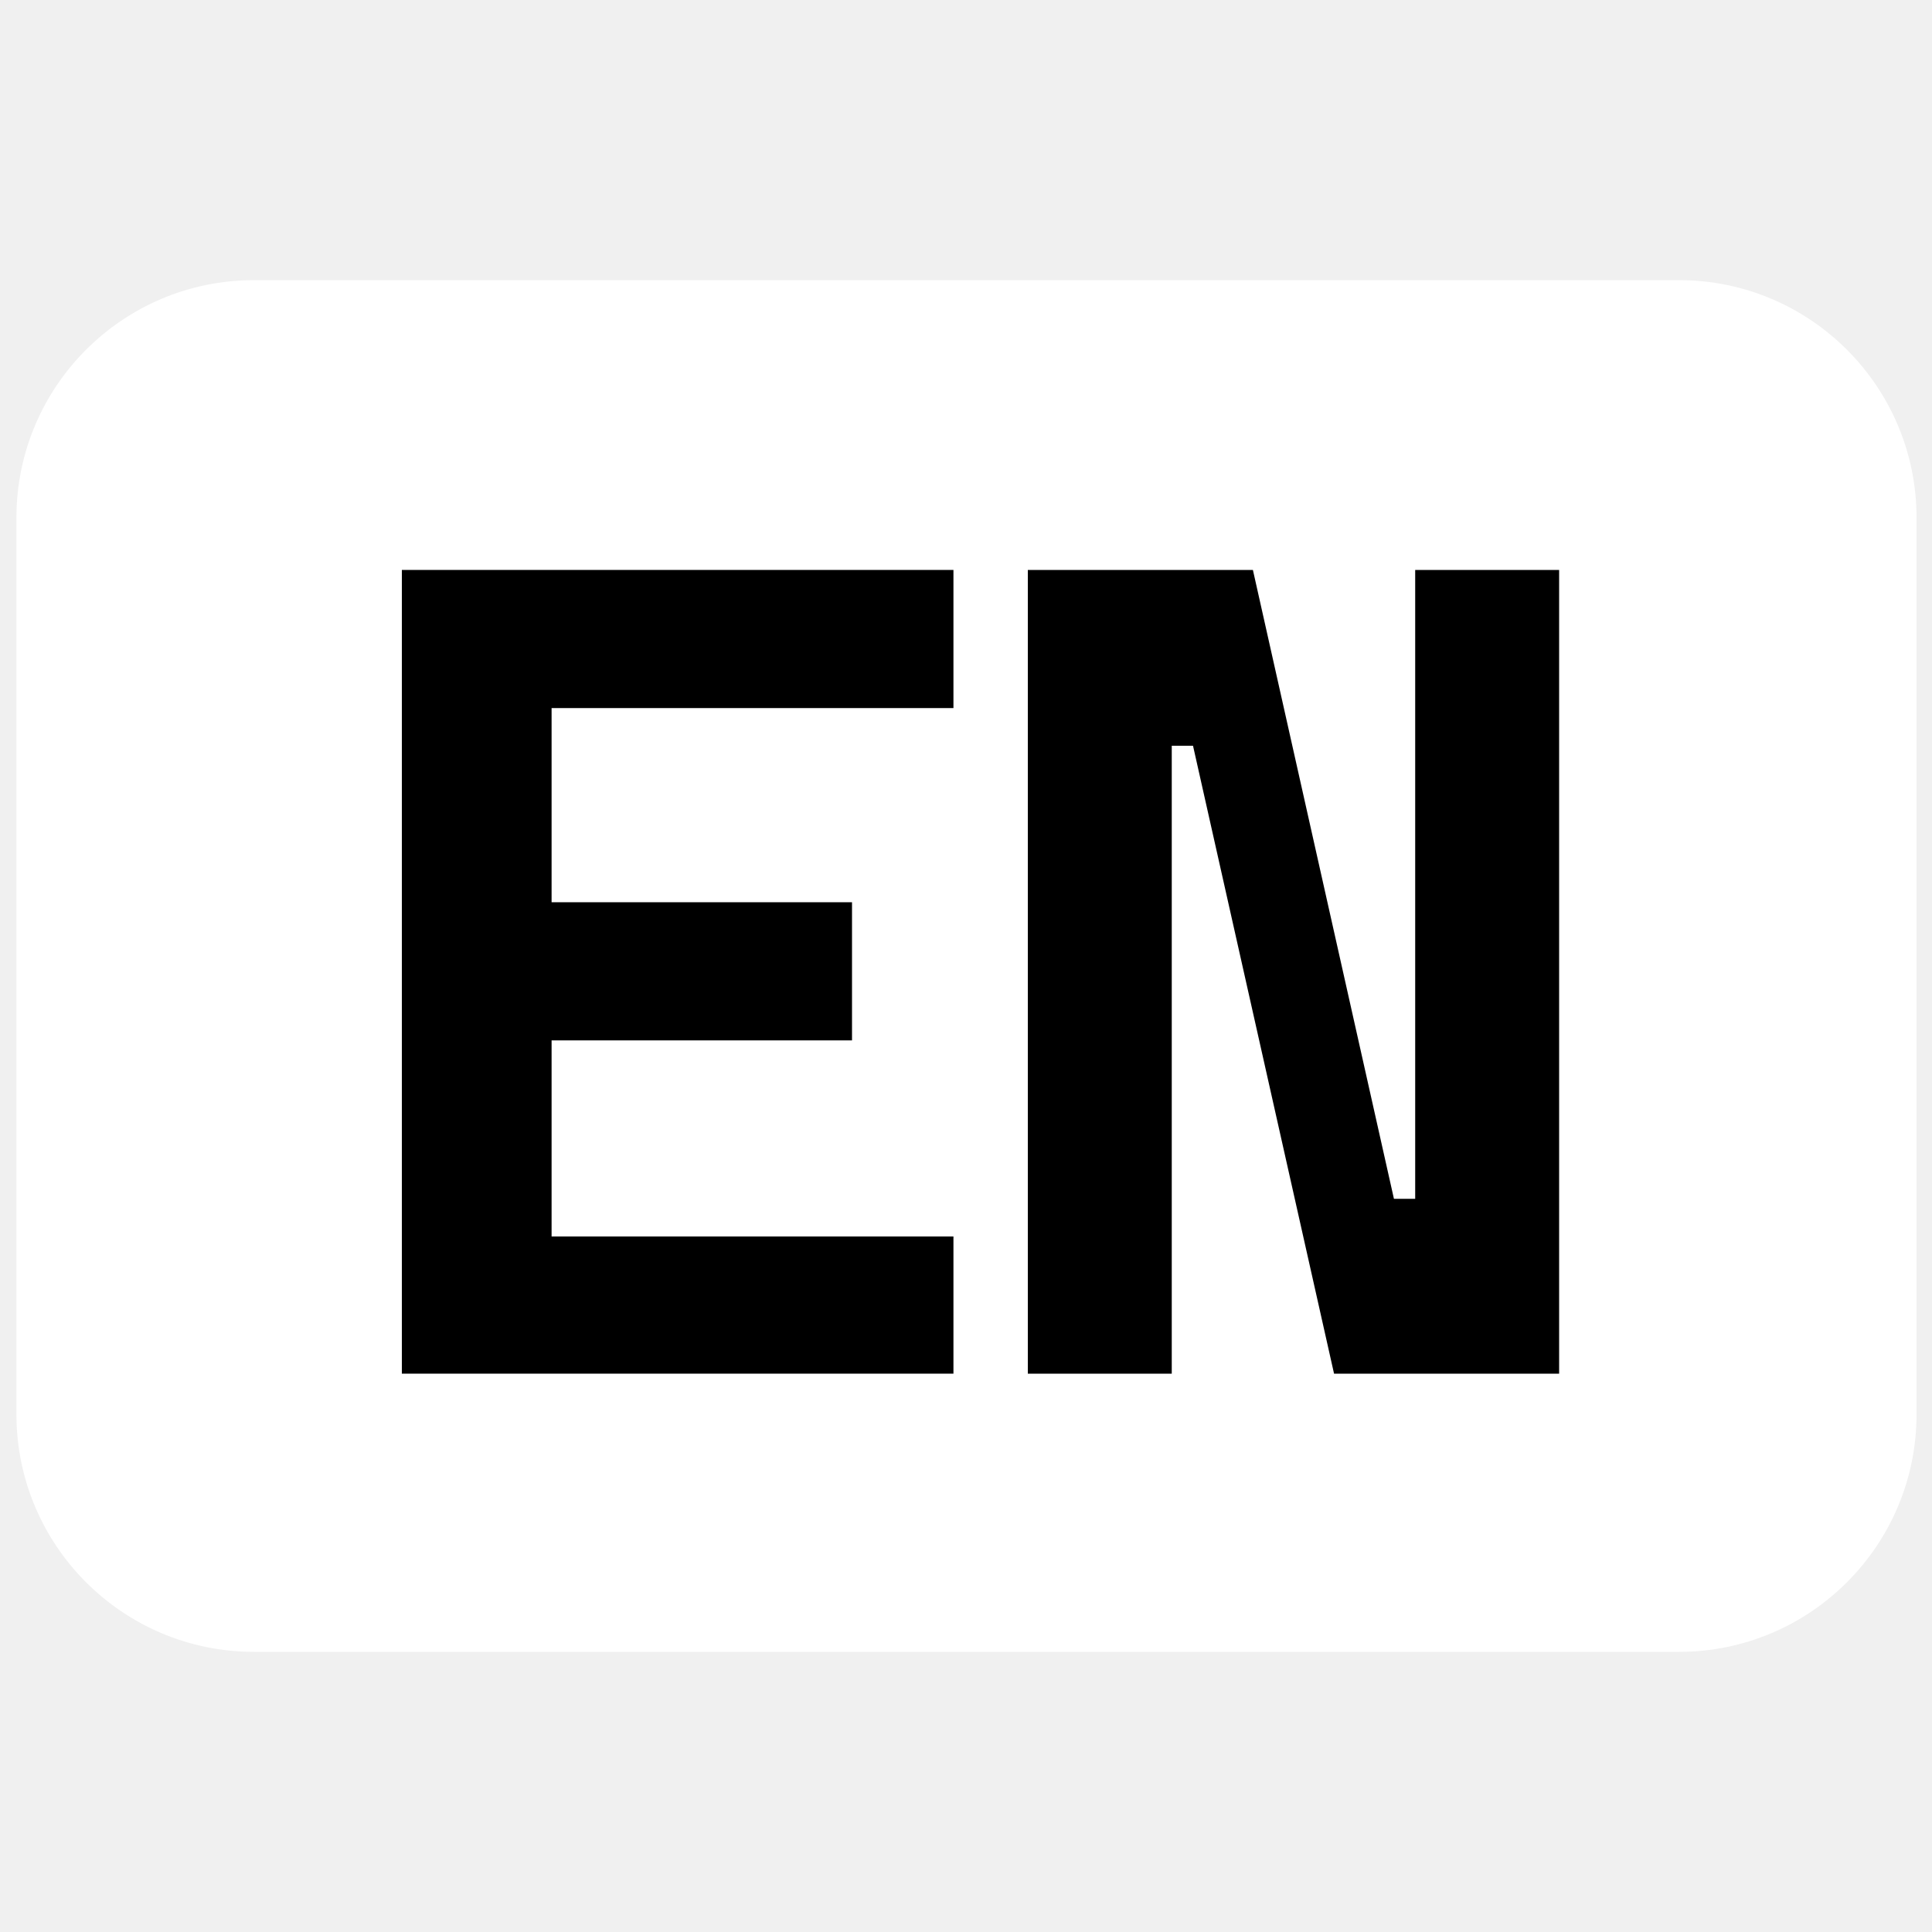
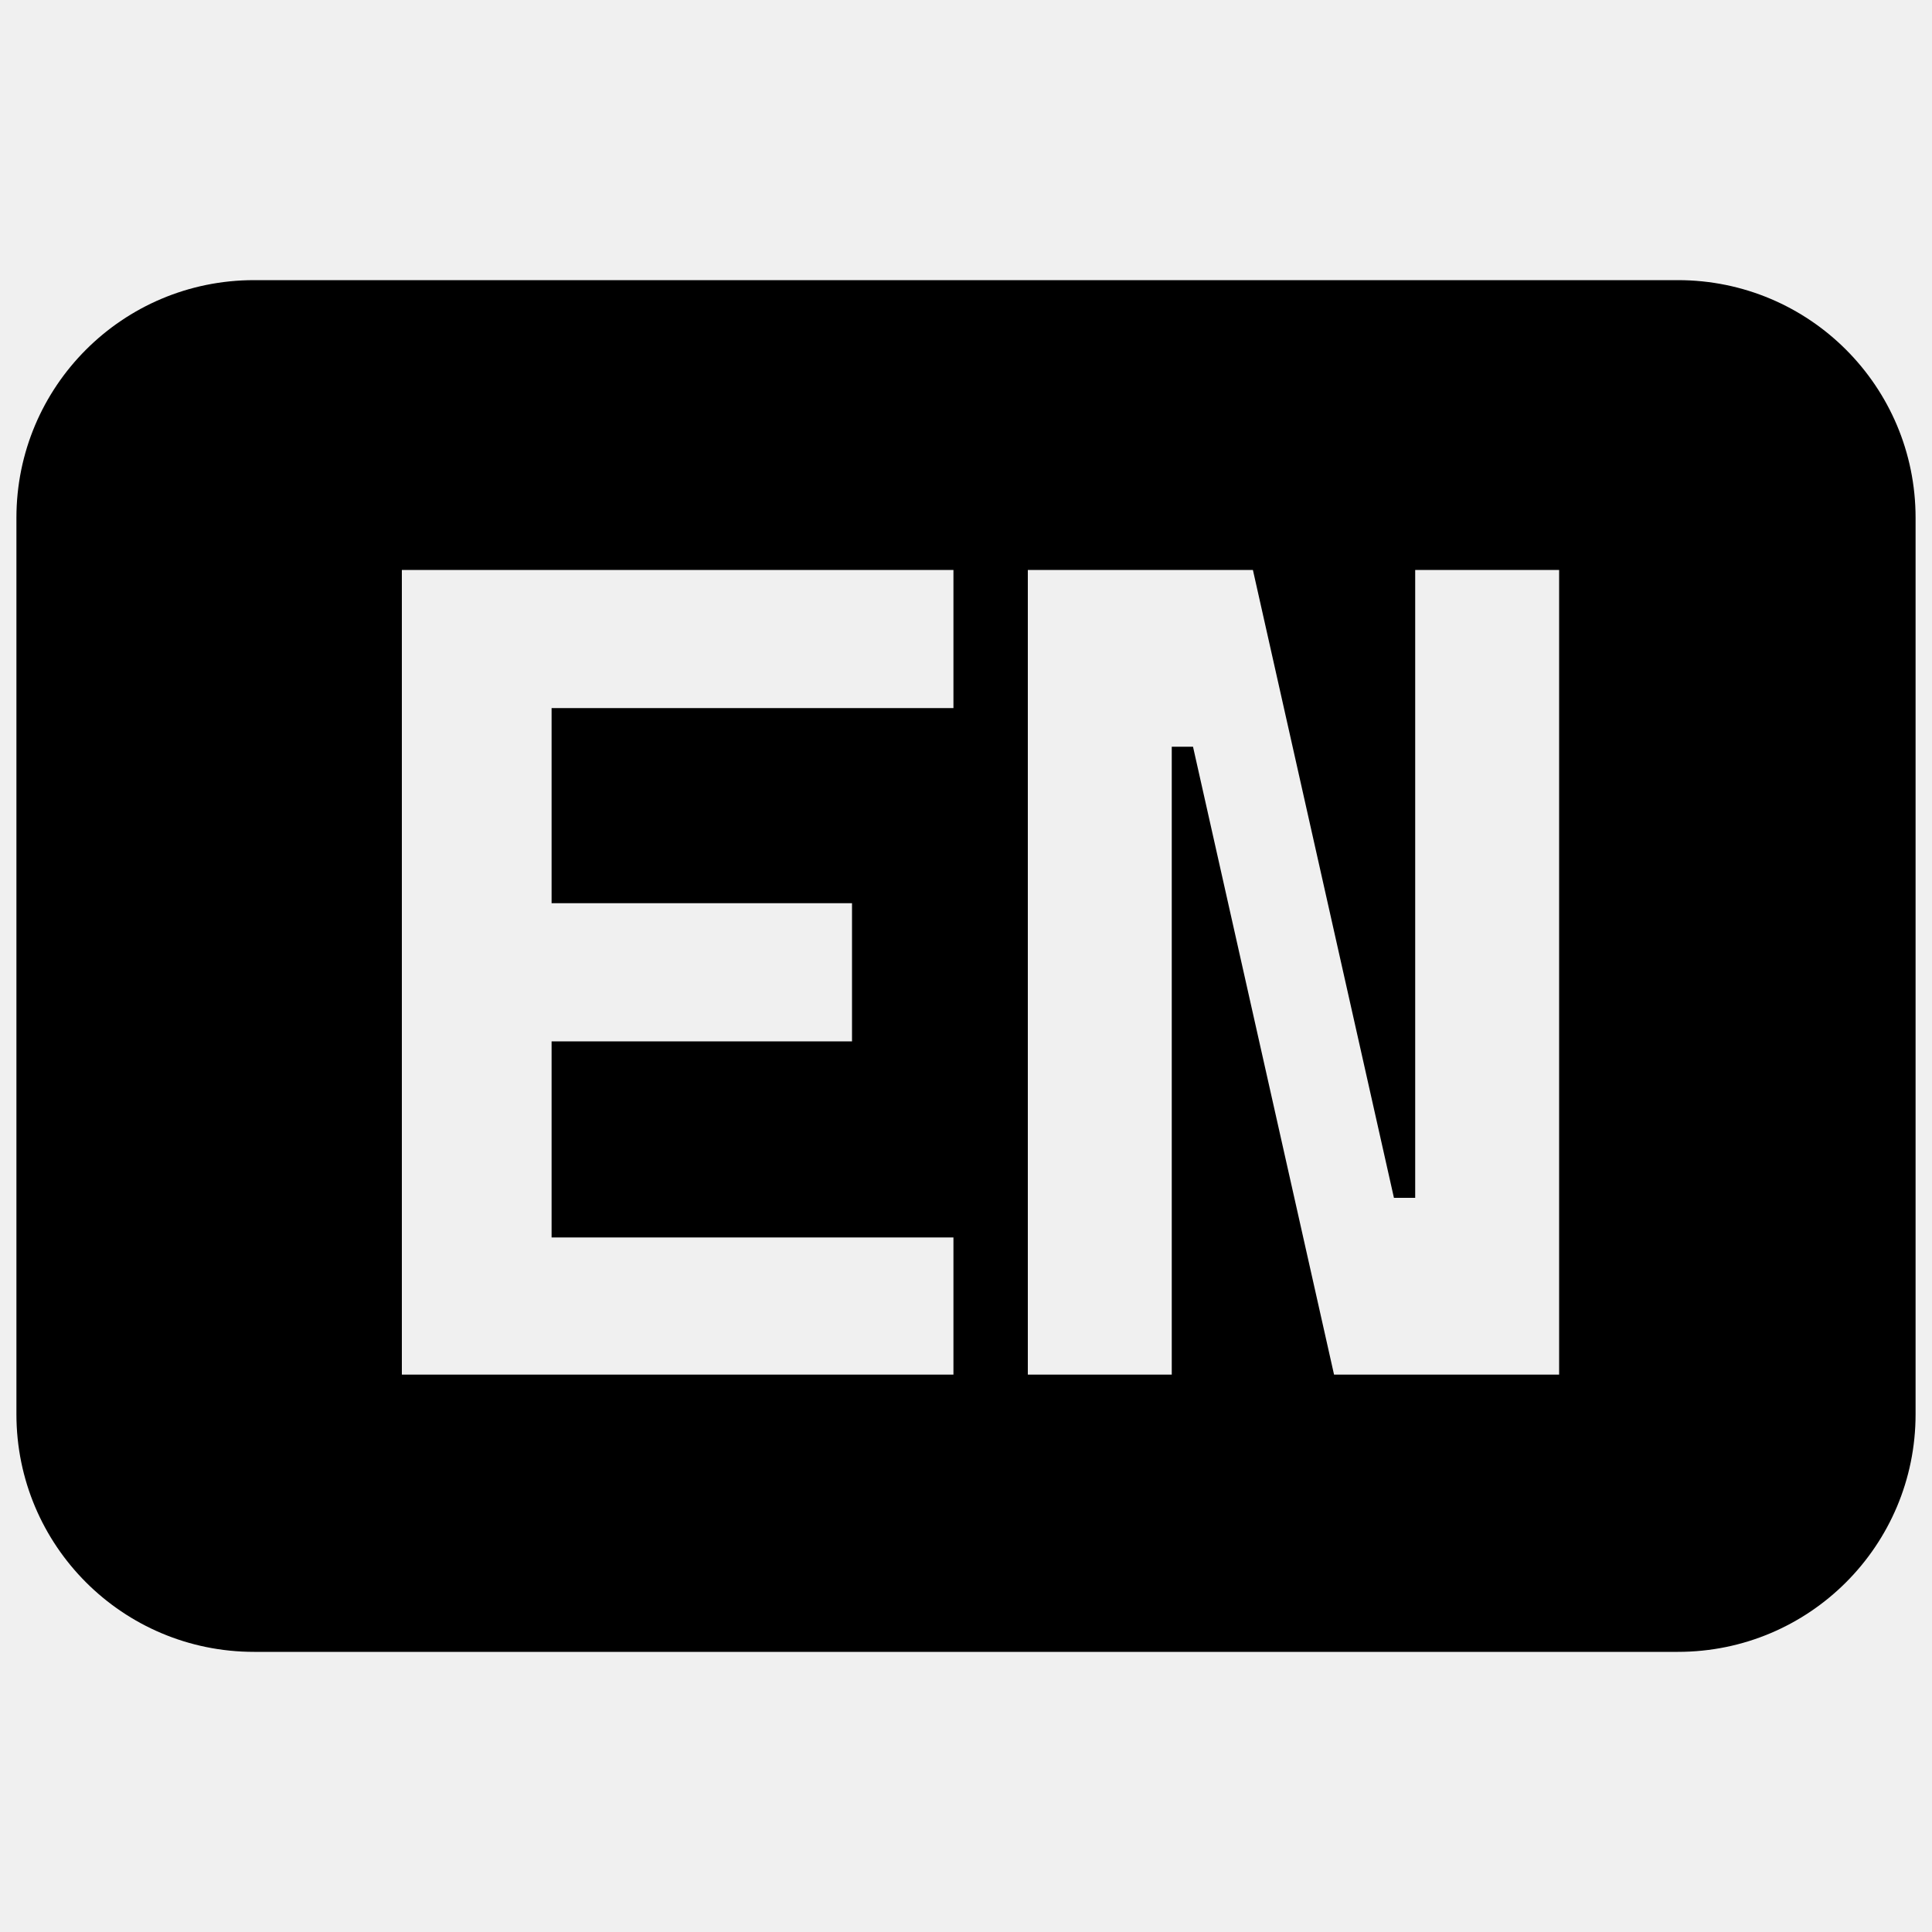
<svg xmlns="http://www.w3.org/2000/svg" id="home_work" data-name="home/work" viewBox="0 0 20 20">
-   <defs>
-     <style>
-       .cls-1 {
-         fill: #fff;
-       }
-     </style>
-   </defs>
-   <rect class="cls-1" x=".17" y="2.9" width="19.67" height="14.2" rx="2.46" ry="2.46" />
-   <polygon points="4.16 5.9 4.16 7.33 4.16 9.34 4.16 10.77 4.16 12.8 4.16 14.22 5.71 14.22 9.87 14.22 9.87 12.8 5.71 12.8 5.71 10.77 8.82 10.77 8.82 9.34 5.71 9.34 5.71 7.33 9.87 7.33 9.87 5.9 5.71 5.9 4.16 5.9" />
-   <polygon points="14.65 12.41 14.43 12.41 12.97 5.9 12.13 5.9 11.71 5.9 10.64 5.9 10.64 14.22 12.13 14.22 12.13 7.72 12.35 7.72 13.81 14.22 14.65 14.22 14.83 14.22 16.14 14.22 16.14 5.9 14.65 5.9 14.65 12.41" />
+   <path class="cls-1" d="m17.37,2.9H2.63C1.27,2.9.17,4,.17,5.36v9.28c0,1.36,1.1,2.46,2.46,2.46h14.74c1.36,0,2.46-1.1,2.46-2.46V5.36c0-1.36-1.1-2.46-2.46-2.46Zm-7.5,4.43h-4.16v2.02h3.11v1.43h-3.11v2.03h4.16v1.42h-5.71V5.9h5.71v1.42Zm6.27,6.9h-2.33l-1.46-6.5h-.22v6.5h-1.49V5.9h2.33l1.46,6.5h.22v-6.5h1.49v8.32Z" />
</svg>
